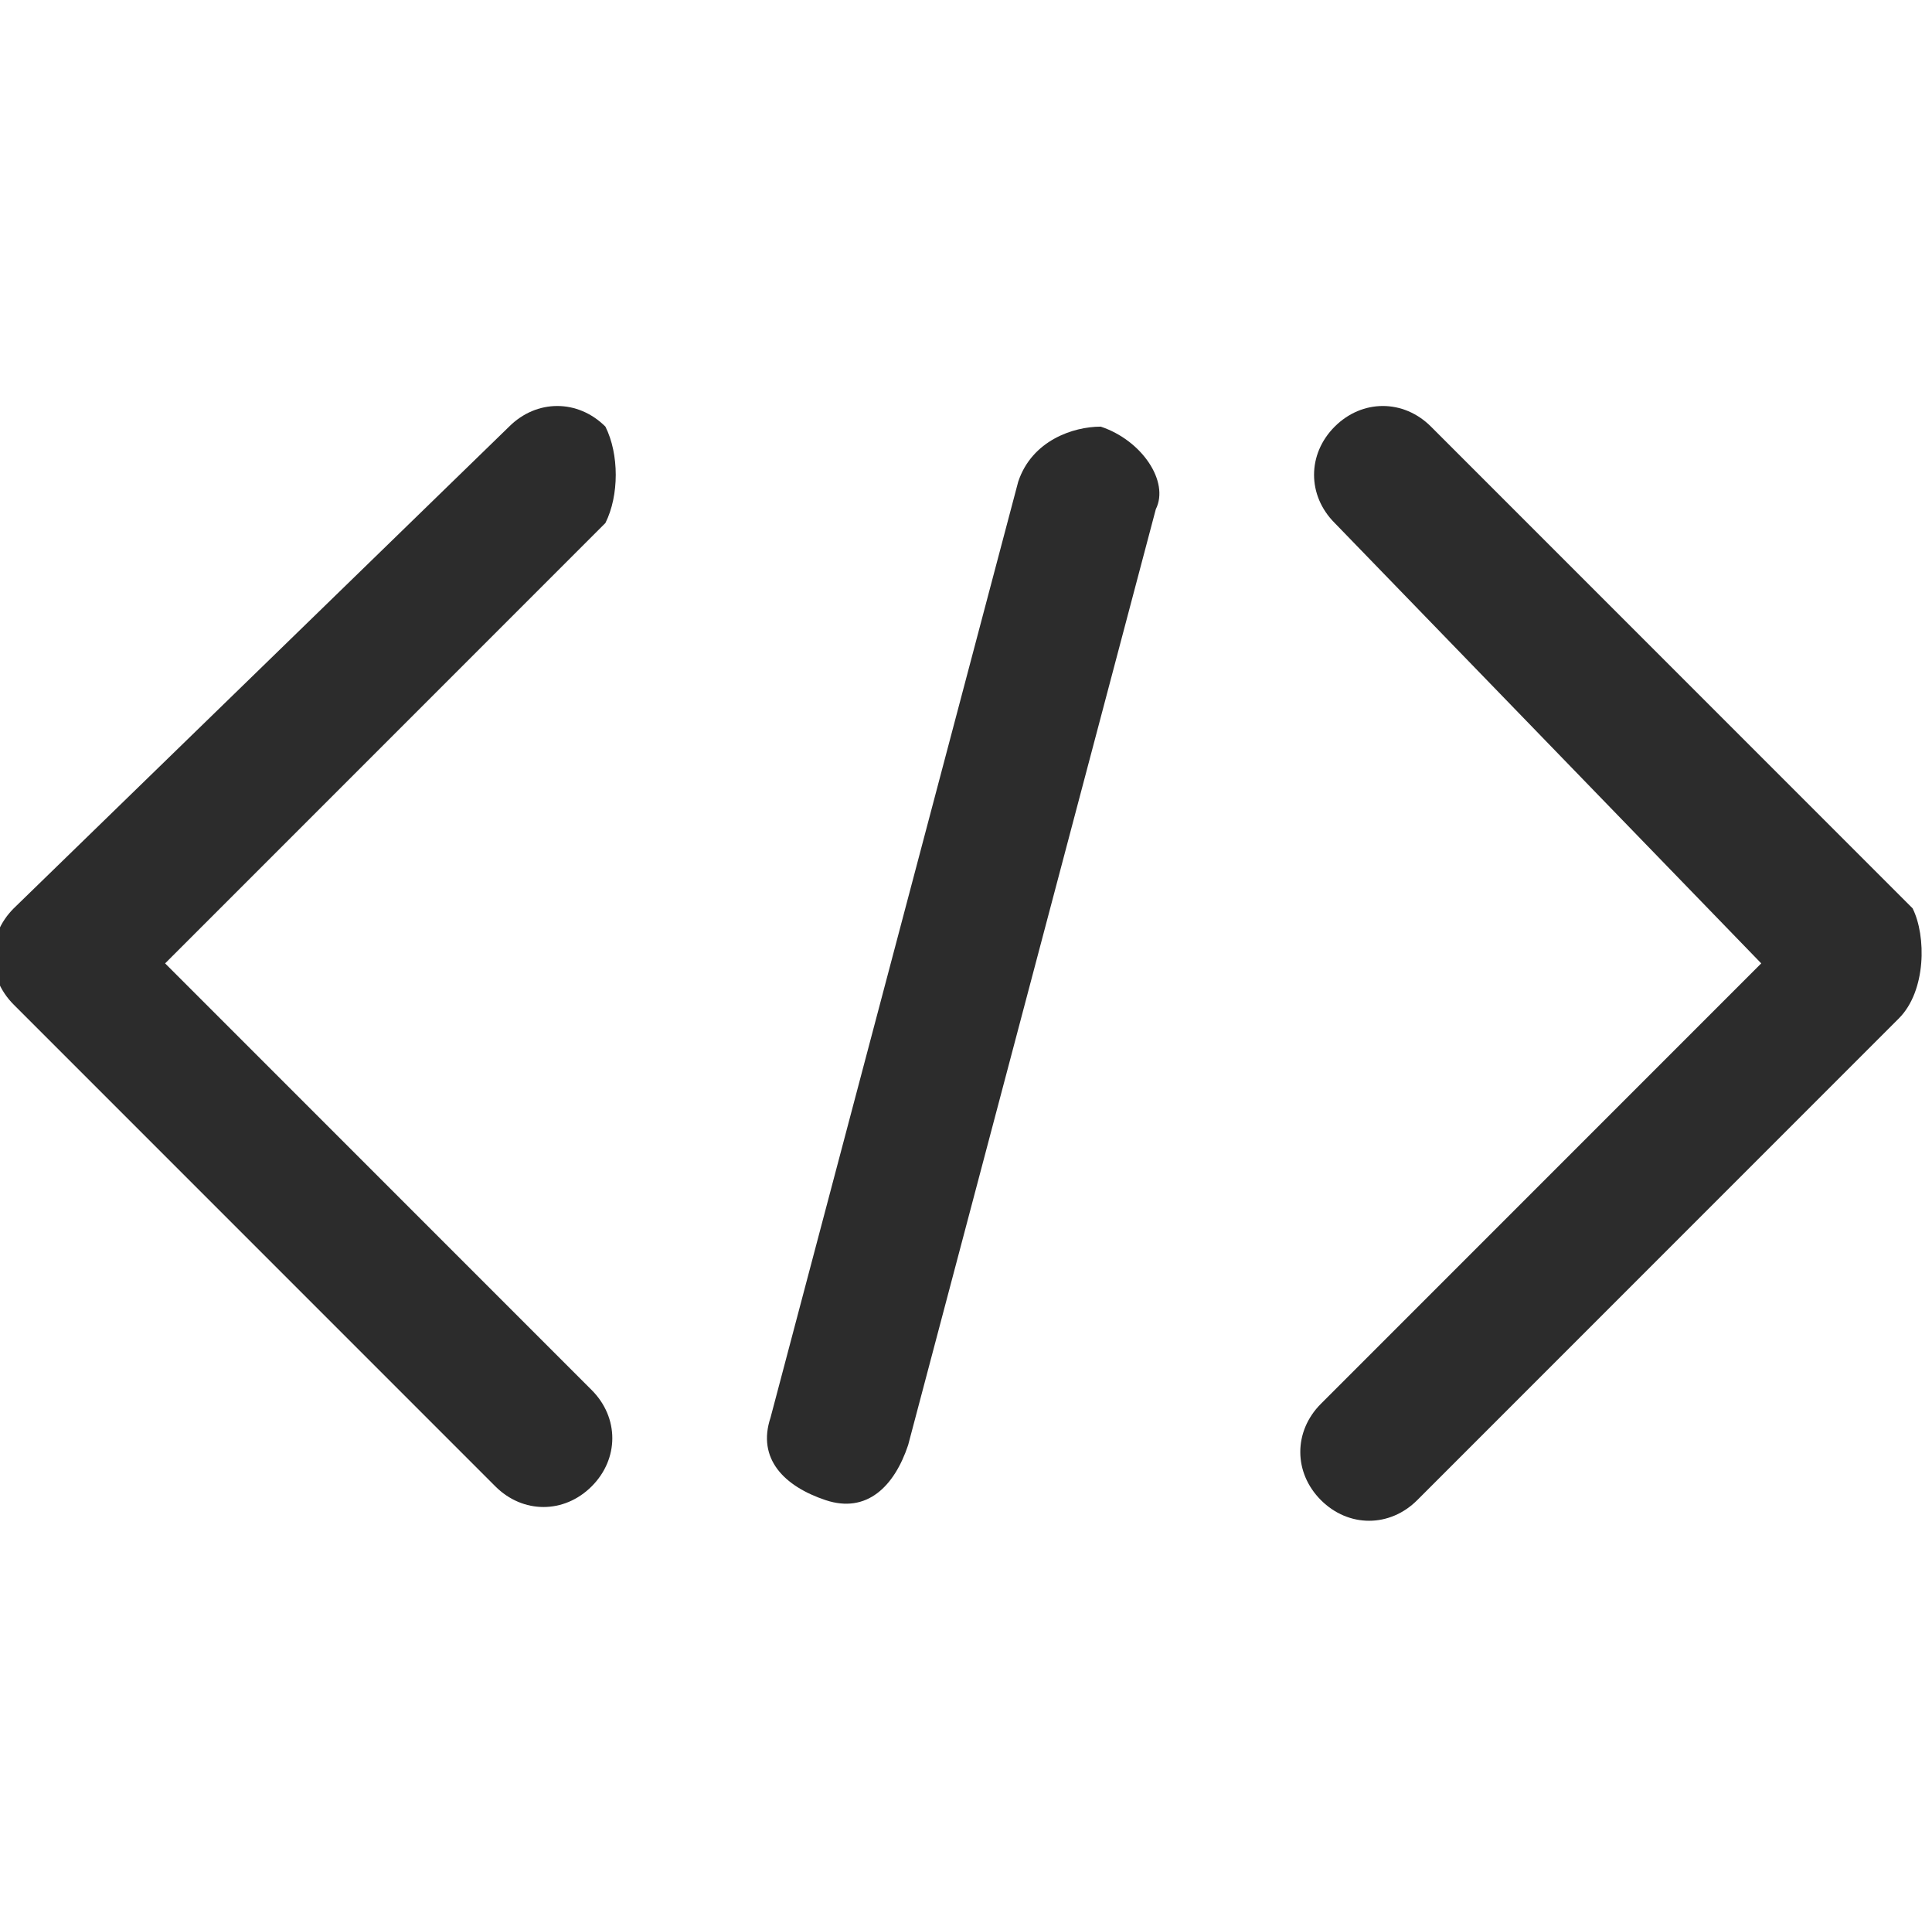
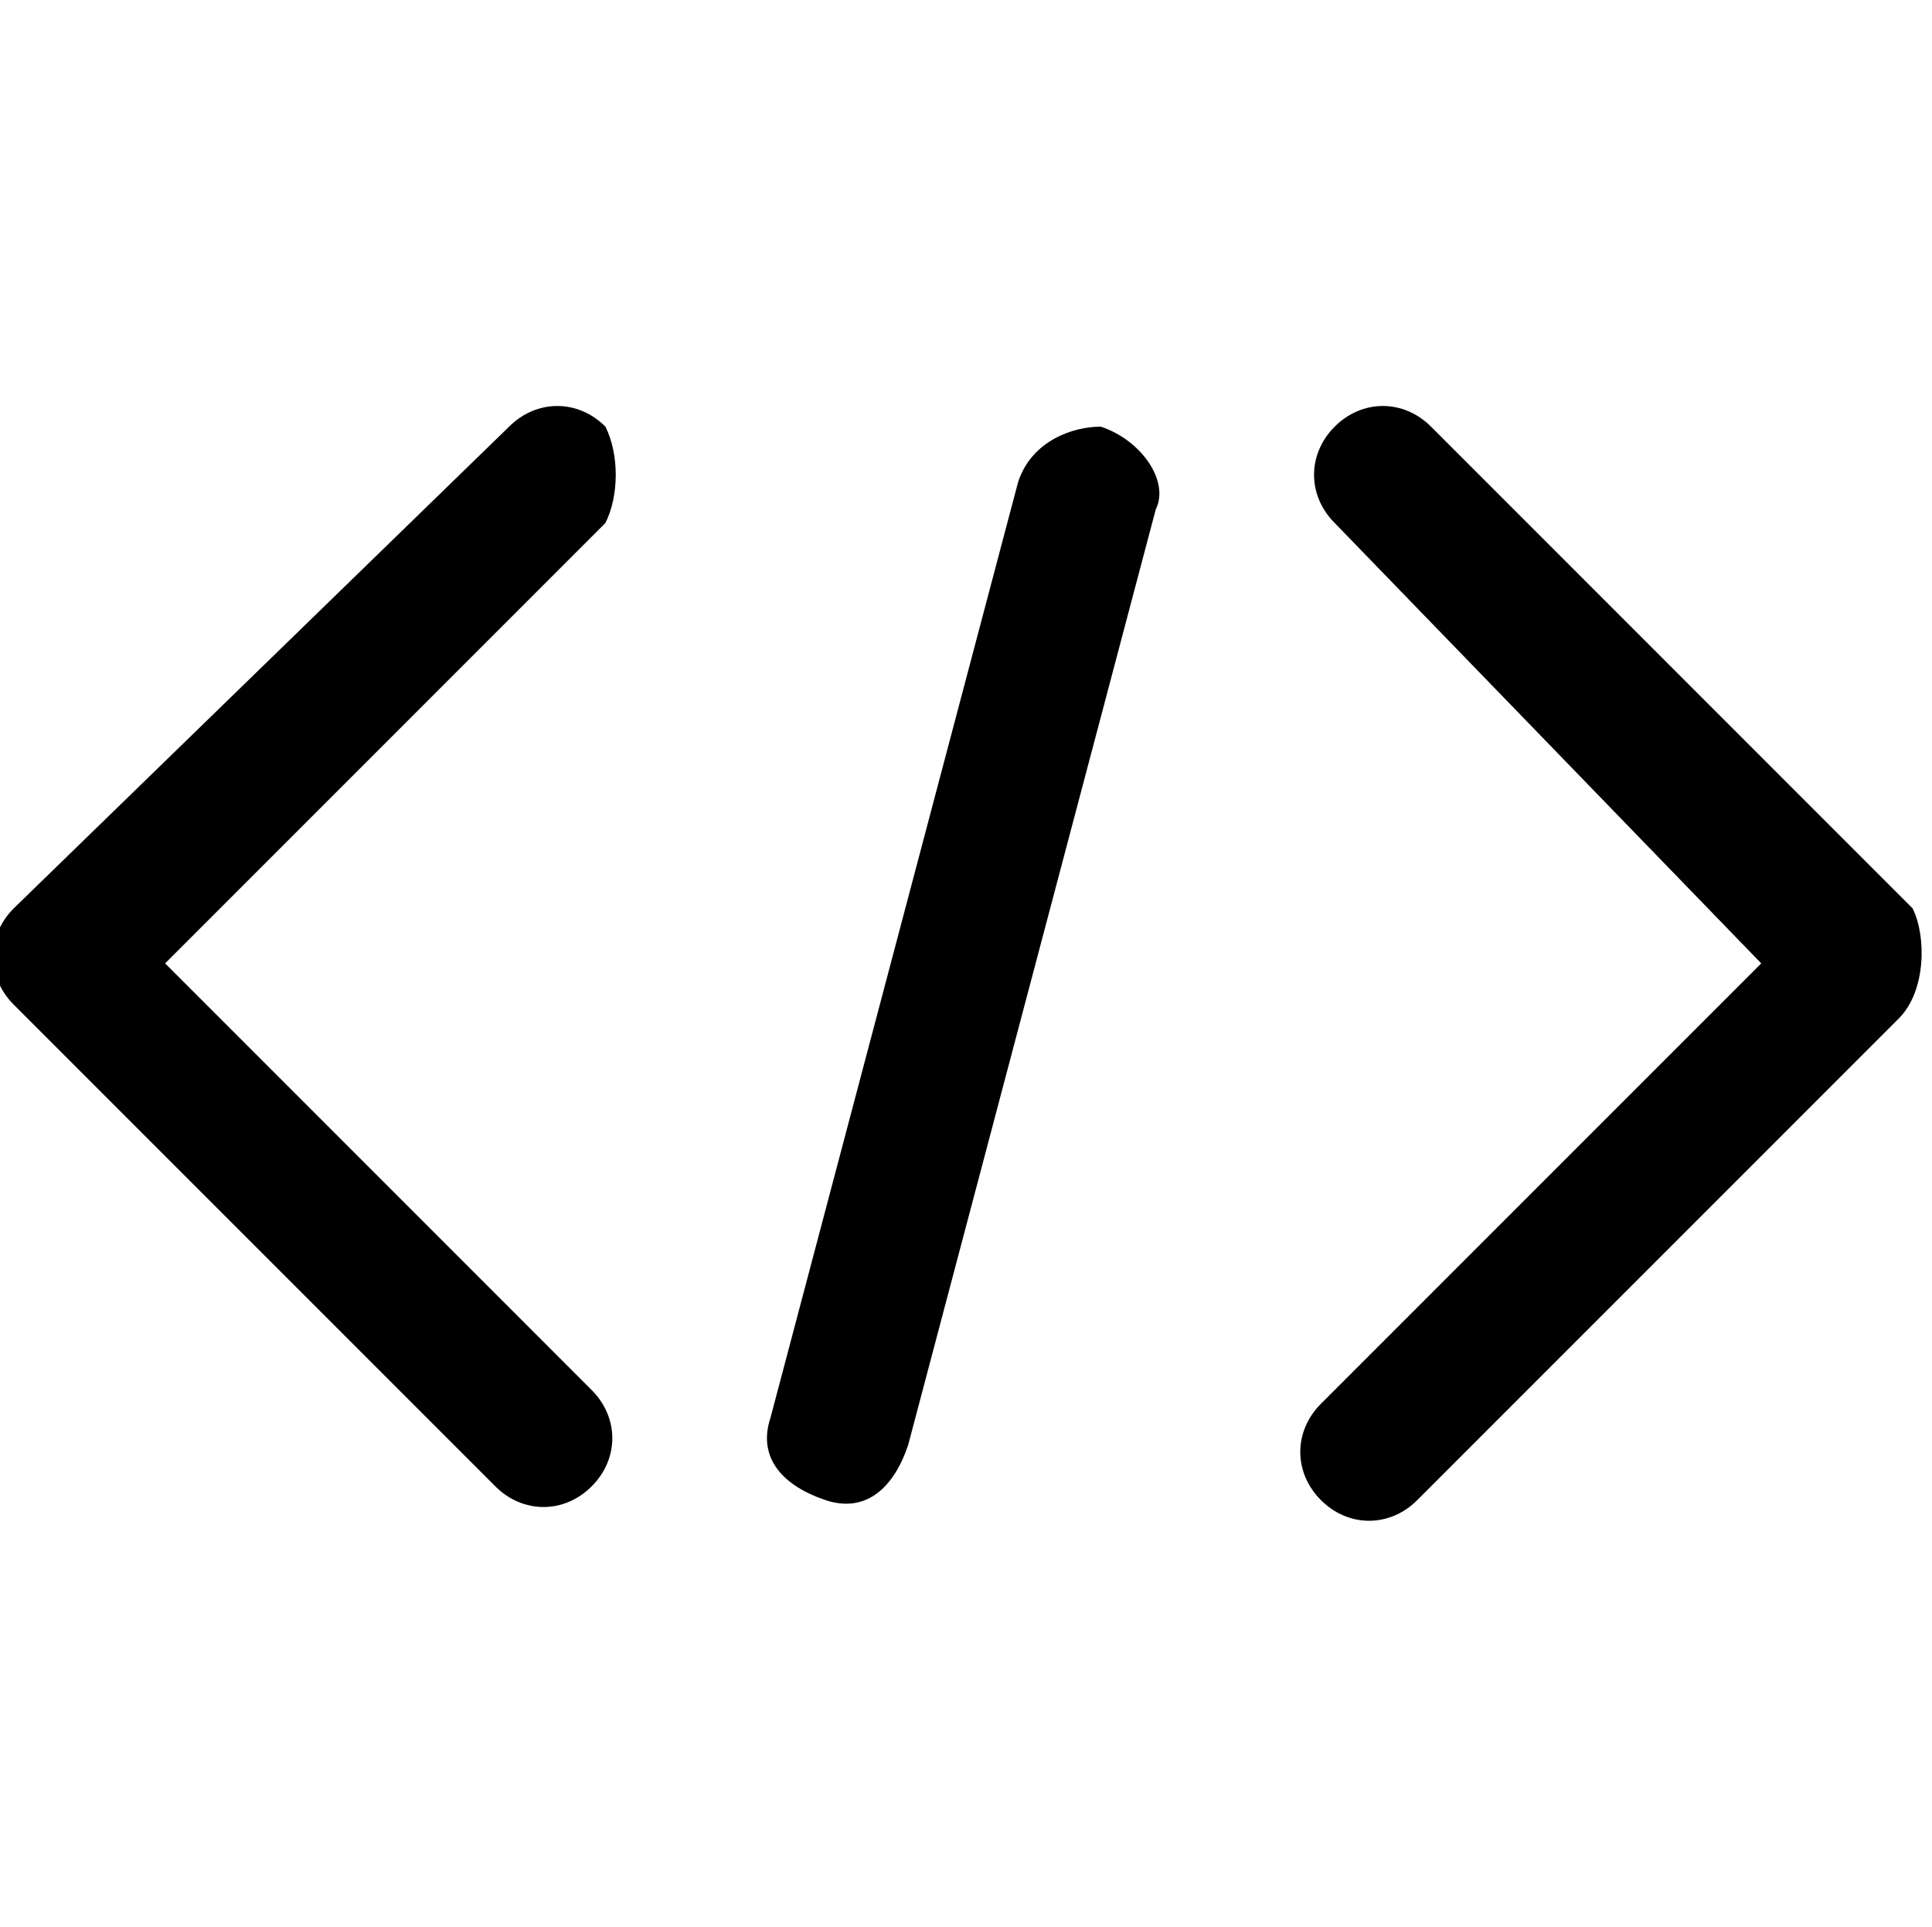
<svg xmlns="http://www.w3.org/2000/svg" t="1678371289652" class="icon" viewBox="0 0 1027 1024" version="1.1" p-id="7772" width="128.375" height="128">
-   <path d="M321.829 226.743c-14.629-14.629-36.571-14.629-51.2 0L7.314 482.743c-14.629 14.629-14.629 36.571 0 51.2l256 256c14.629 14.629 36.571 14.629 51.2 0 14.629-14.629 14.629-36.571 0-51.2L87.771 512l234.057-234.057c7.314-14.629 7.314-36.571 0-51.2z m263.314 0c-14.629 0-36.571 7.314-43.886 29.257l-131.657 497.371c-7.314 21.943 7.314 36.571 29.257 43.886s36.571-7.314 43.886-29.257l131.657-497.371c7.314-14.629-7.314-36.571-29.257-43.886z m431.543 256l-256-256c-14.629-14.629-36.571-14.629-51.2 0-14.629 14.629-14.629 36.571 0 51.2L936.229 512l-234.057 234.057c-14.629 14.629-14.629 36.571 0 51.2 14.629 14.629 36.571 14.629 51.2 0l256-256c14.629-14.629 14.629-43.886 7.314-58.514z" fill="#2c2c2c" p-id="7773" />
+   <path d="M321.829 226.743c-14.629-14.629-36.571-14.629-51.2 0L7.314 482.743c-14.629 14.629-14.629 36.571 0 51.2l256 256c14.629 14.629 36.571 14.629 51.2 0 14.629-14.629 14.629-36.571 0-51.2L87.771 512l234.057-234.057c7.314-14.629 7.314-36.571 0-51.2z m263.314 0c-14.629 0-36.571 7.314-43.886 29.257l-131.657 497.371c-7.314 21.943 7.314 36.571 29.257 43.886s36.571-7.314 43.886-29.257l131.657-497.371c7.314-14.629-7.314-36.571-29.257-43.886z m431.543 256l-256-256c-14.629-14.629-36.571-14.629-51.2 0-14.629 14.629-14.629 36.571 0 51.2L936.229 512l-234.057 234.057c-14.629 14.629-14.629 36.571 0 51.2 14.629 14.629 36.571 14.629 51.2 0l256-256c14.629-14.629 14.629-43.886 7.314-58.514z" p-id="7773" />
</svg>
